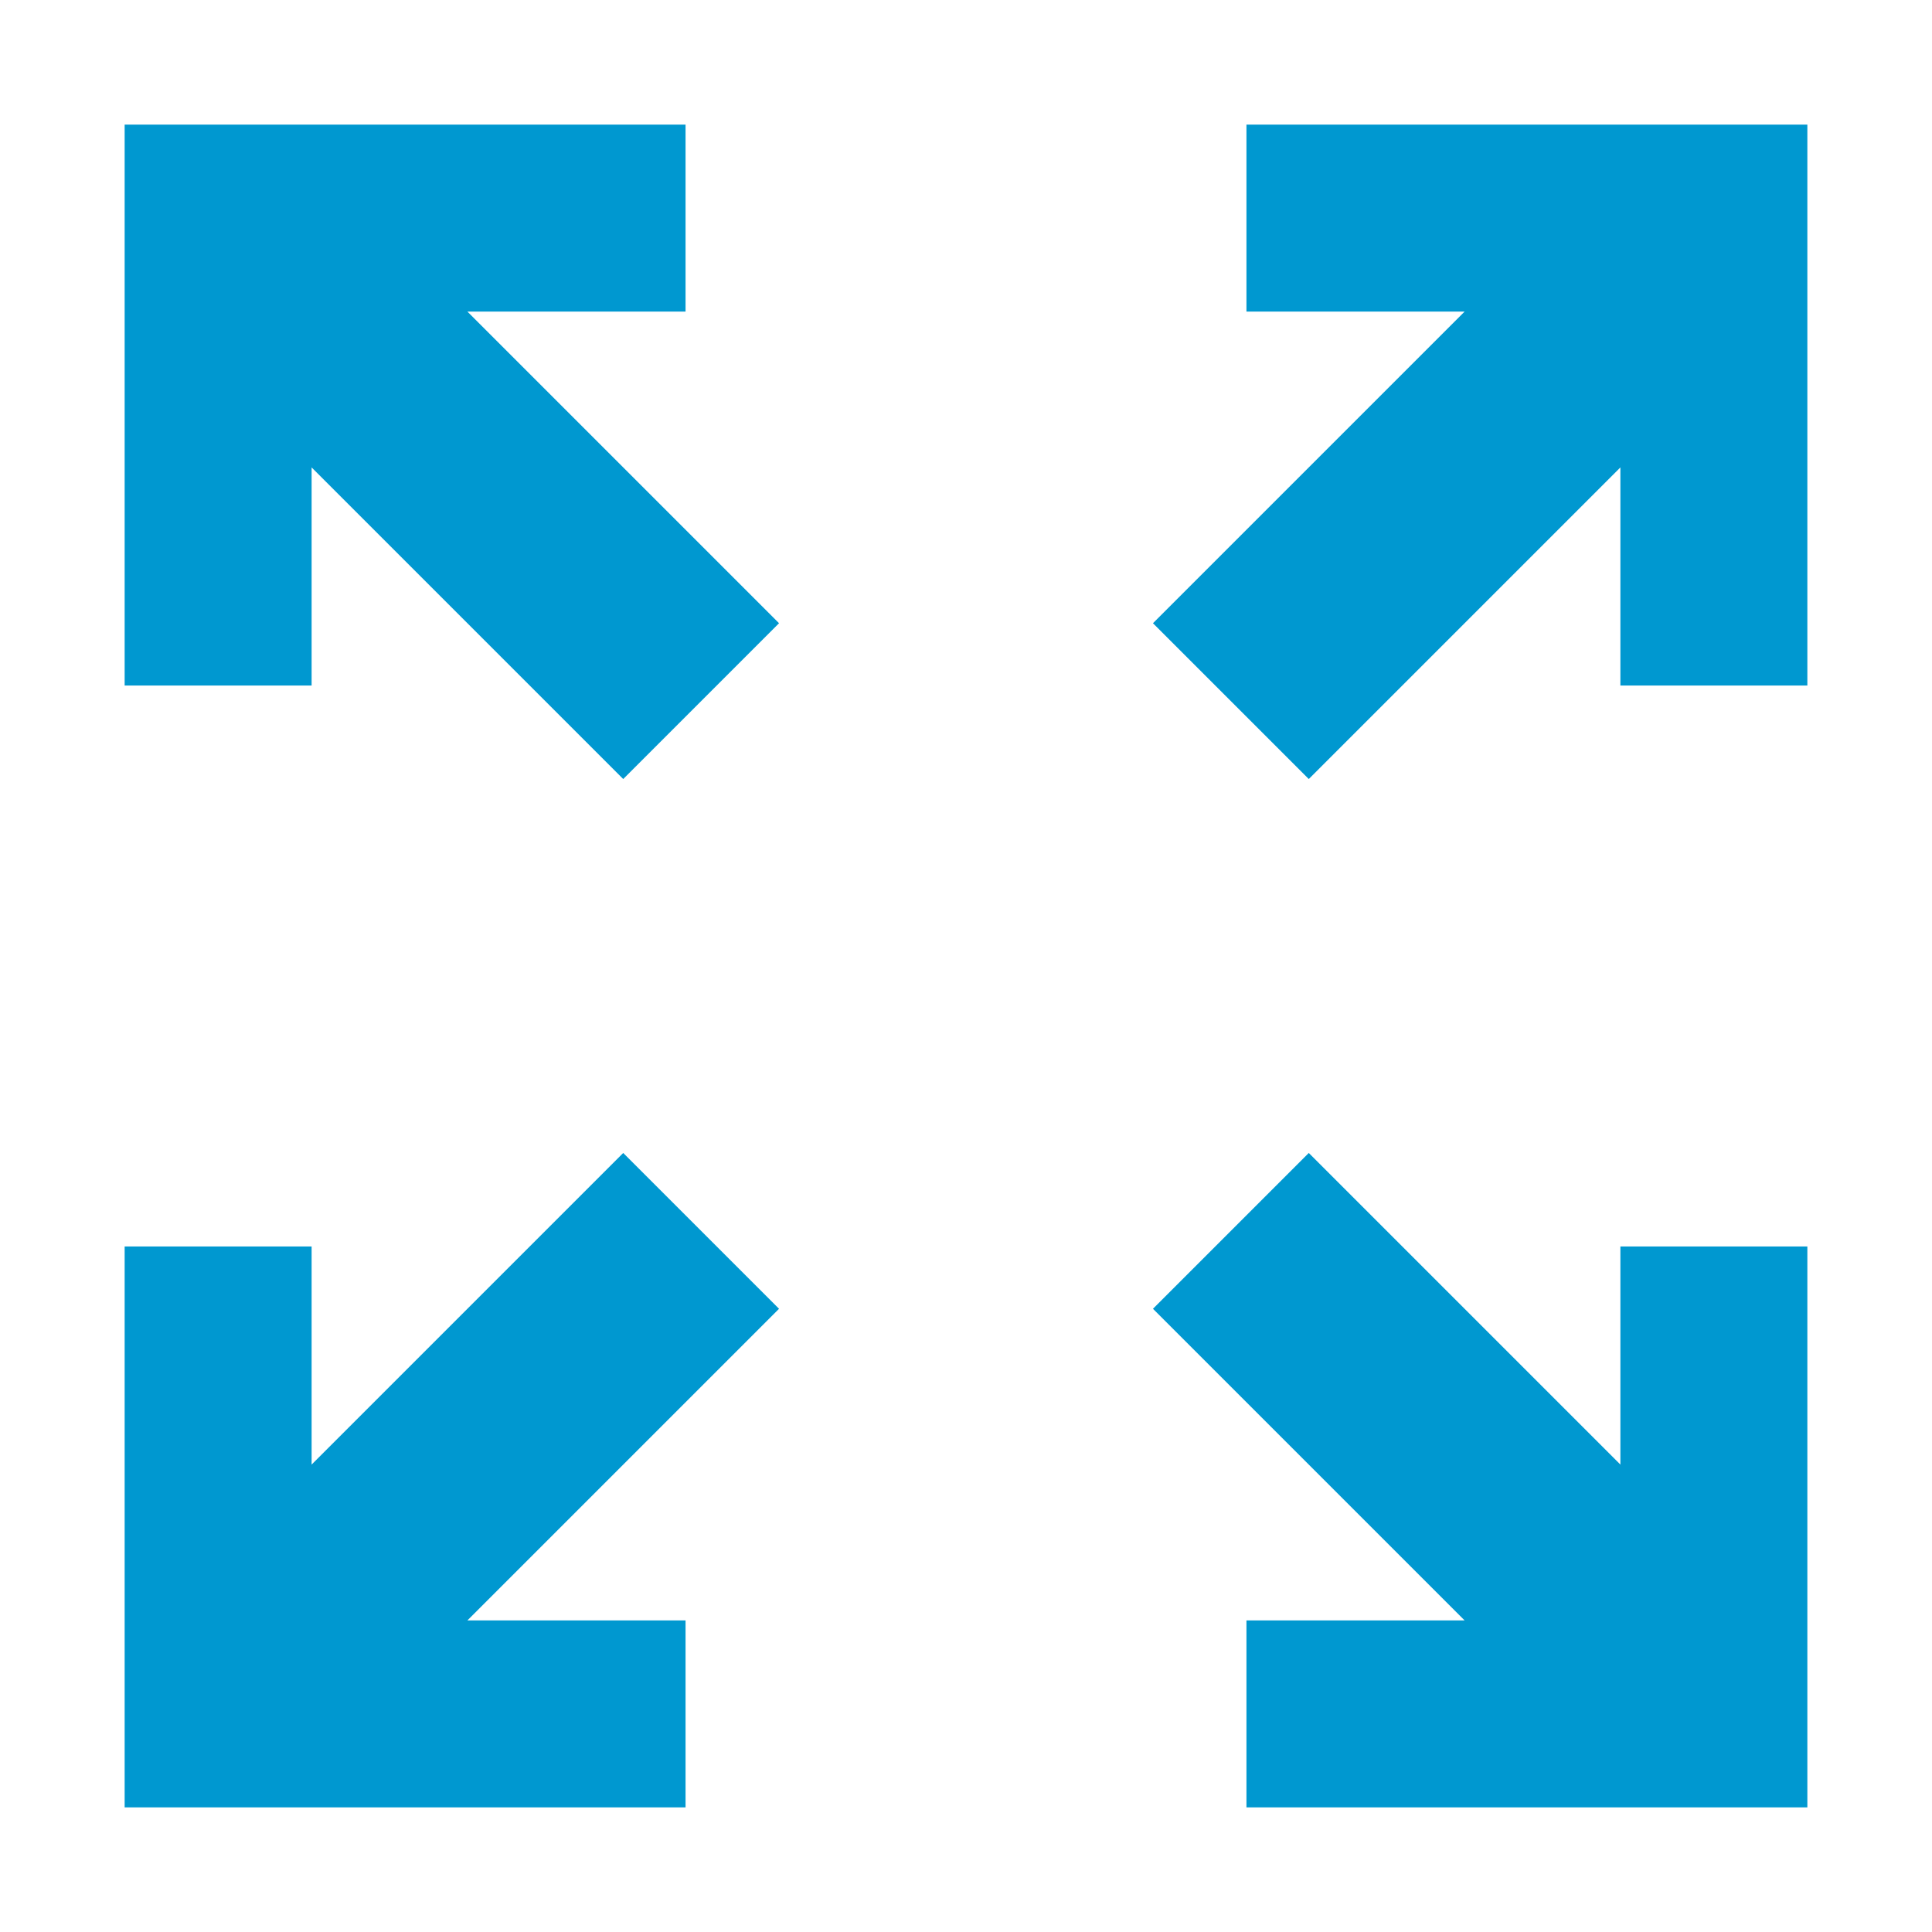
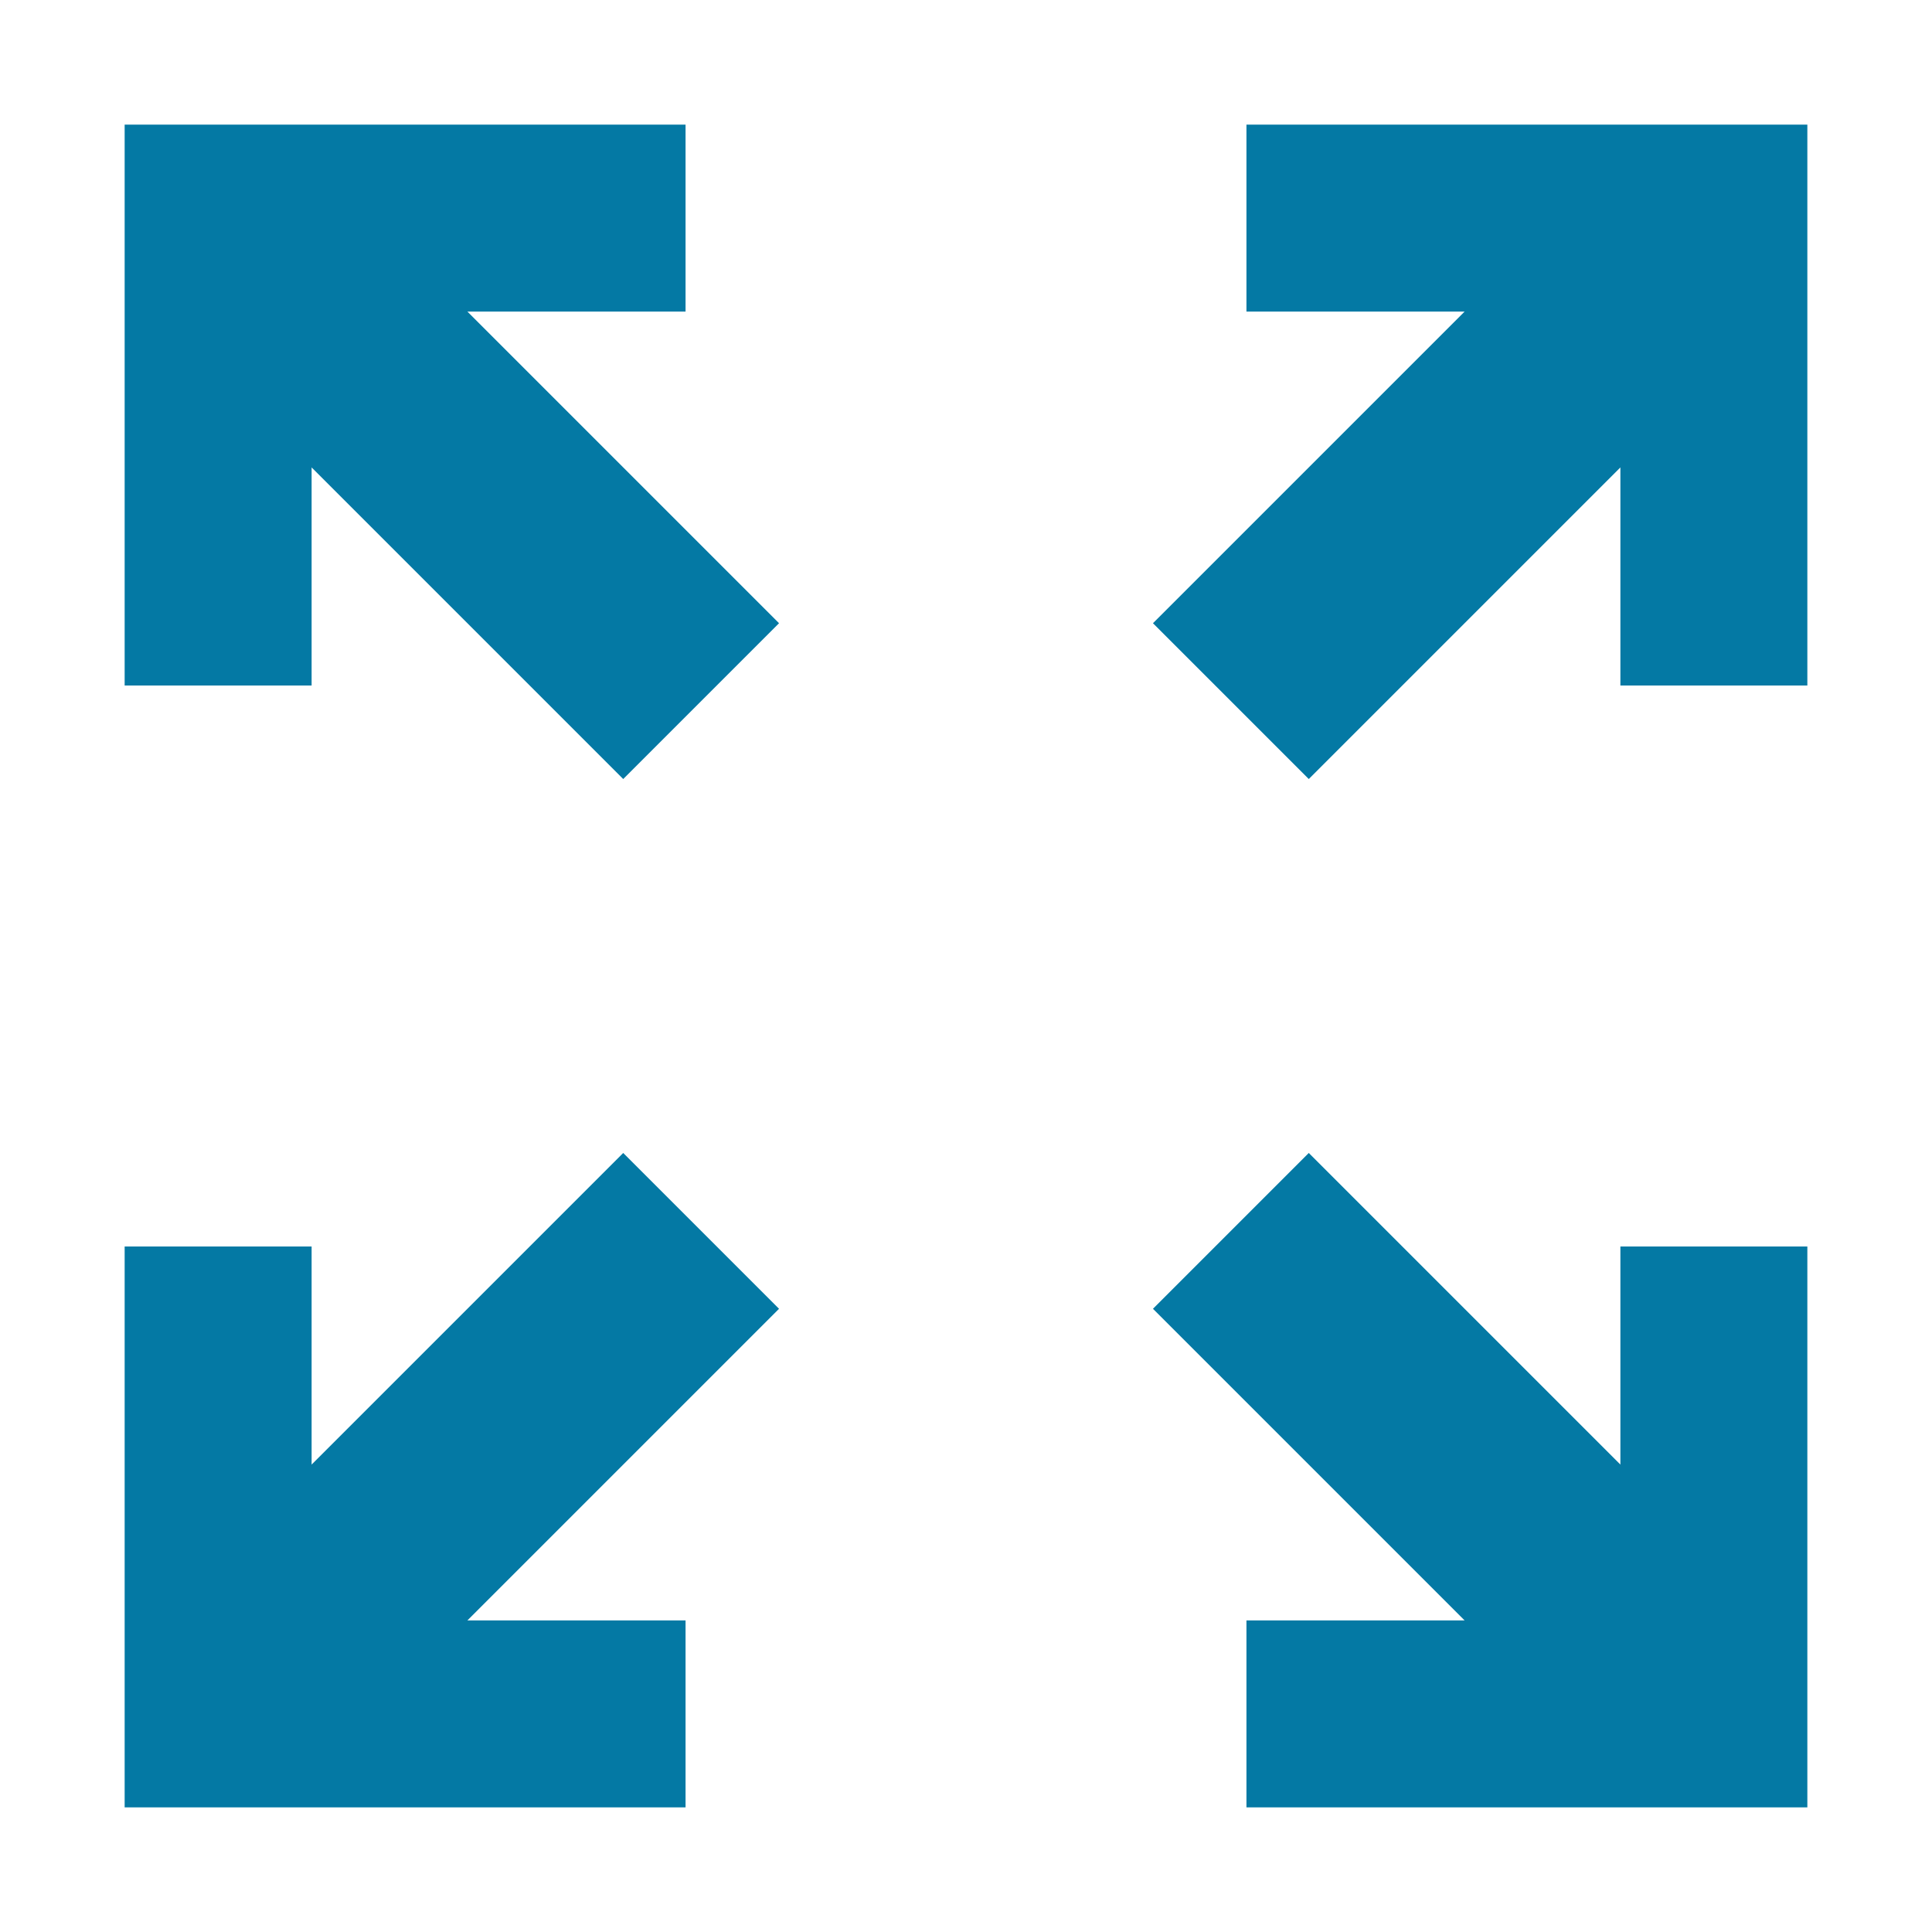
<svg xmlns="http://www.w3.org/2000/svg" version="1.1" id="Layer_1" x="0px" y="0px" viewBox="0 0 31 31" enable-background="new 0 0 31 31" xml:space="preserve">
-   <polygon fill="#0098D0" points="2,2 11,2 11,5 7.5,5 12.5,10 10,12.5 5,7.5 5,11 2,11" />
-   <polygon fill="#0098D0" points="29,2 20,2 20,5 23.5,5 18.5,10 21,12.5 26,7.5 26,11 29,11" />
-   <polygon fill="#0098D0" points="2,29 11,29 11,26 7.5,26 12.5,21 10,18.5 5,23.5 5,20 2,20" />
-   <polygon fill="#0098D0" points="29,29 20,29 20,26 23.5,26 18.5,21 21,18.5 26,23.5 26,20 29,20" />
+   <polygon fill="#0479A4" points="2,2 11,2 11,5 7.5,5 12.5,10 10,12.5 5,7.5 5,11 2,11" />
+   <polygon fill="#0479A4" points="29,2 20,2 20,5 23.5,5 18.5,10 21,12.5 26,7.5 26,11 29,11" />
+   <polygon fill="#0479A4" points="2,29 11,29 11,26 7.5,26 12.5,21 10,18.5 5,23.5 5,20 2,20" />
+   <polygon fill="#0479A4" points="29,29 20,29 20,26 23.5,26 18.5,21 21,18.5 26,23.5 26,20 29,20" />
</svg>
